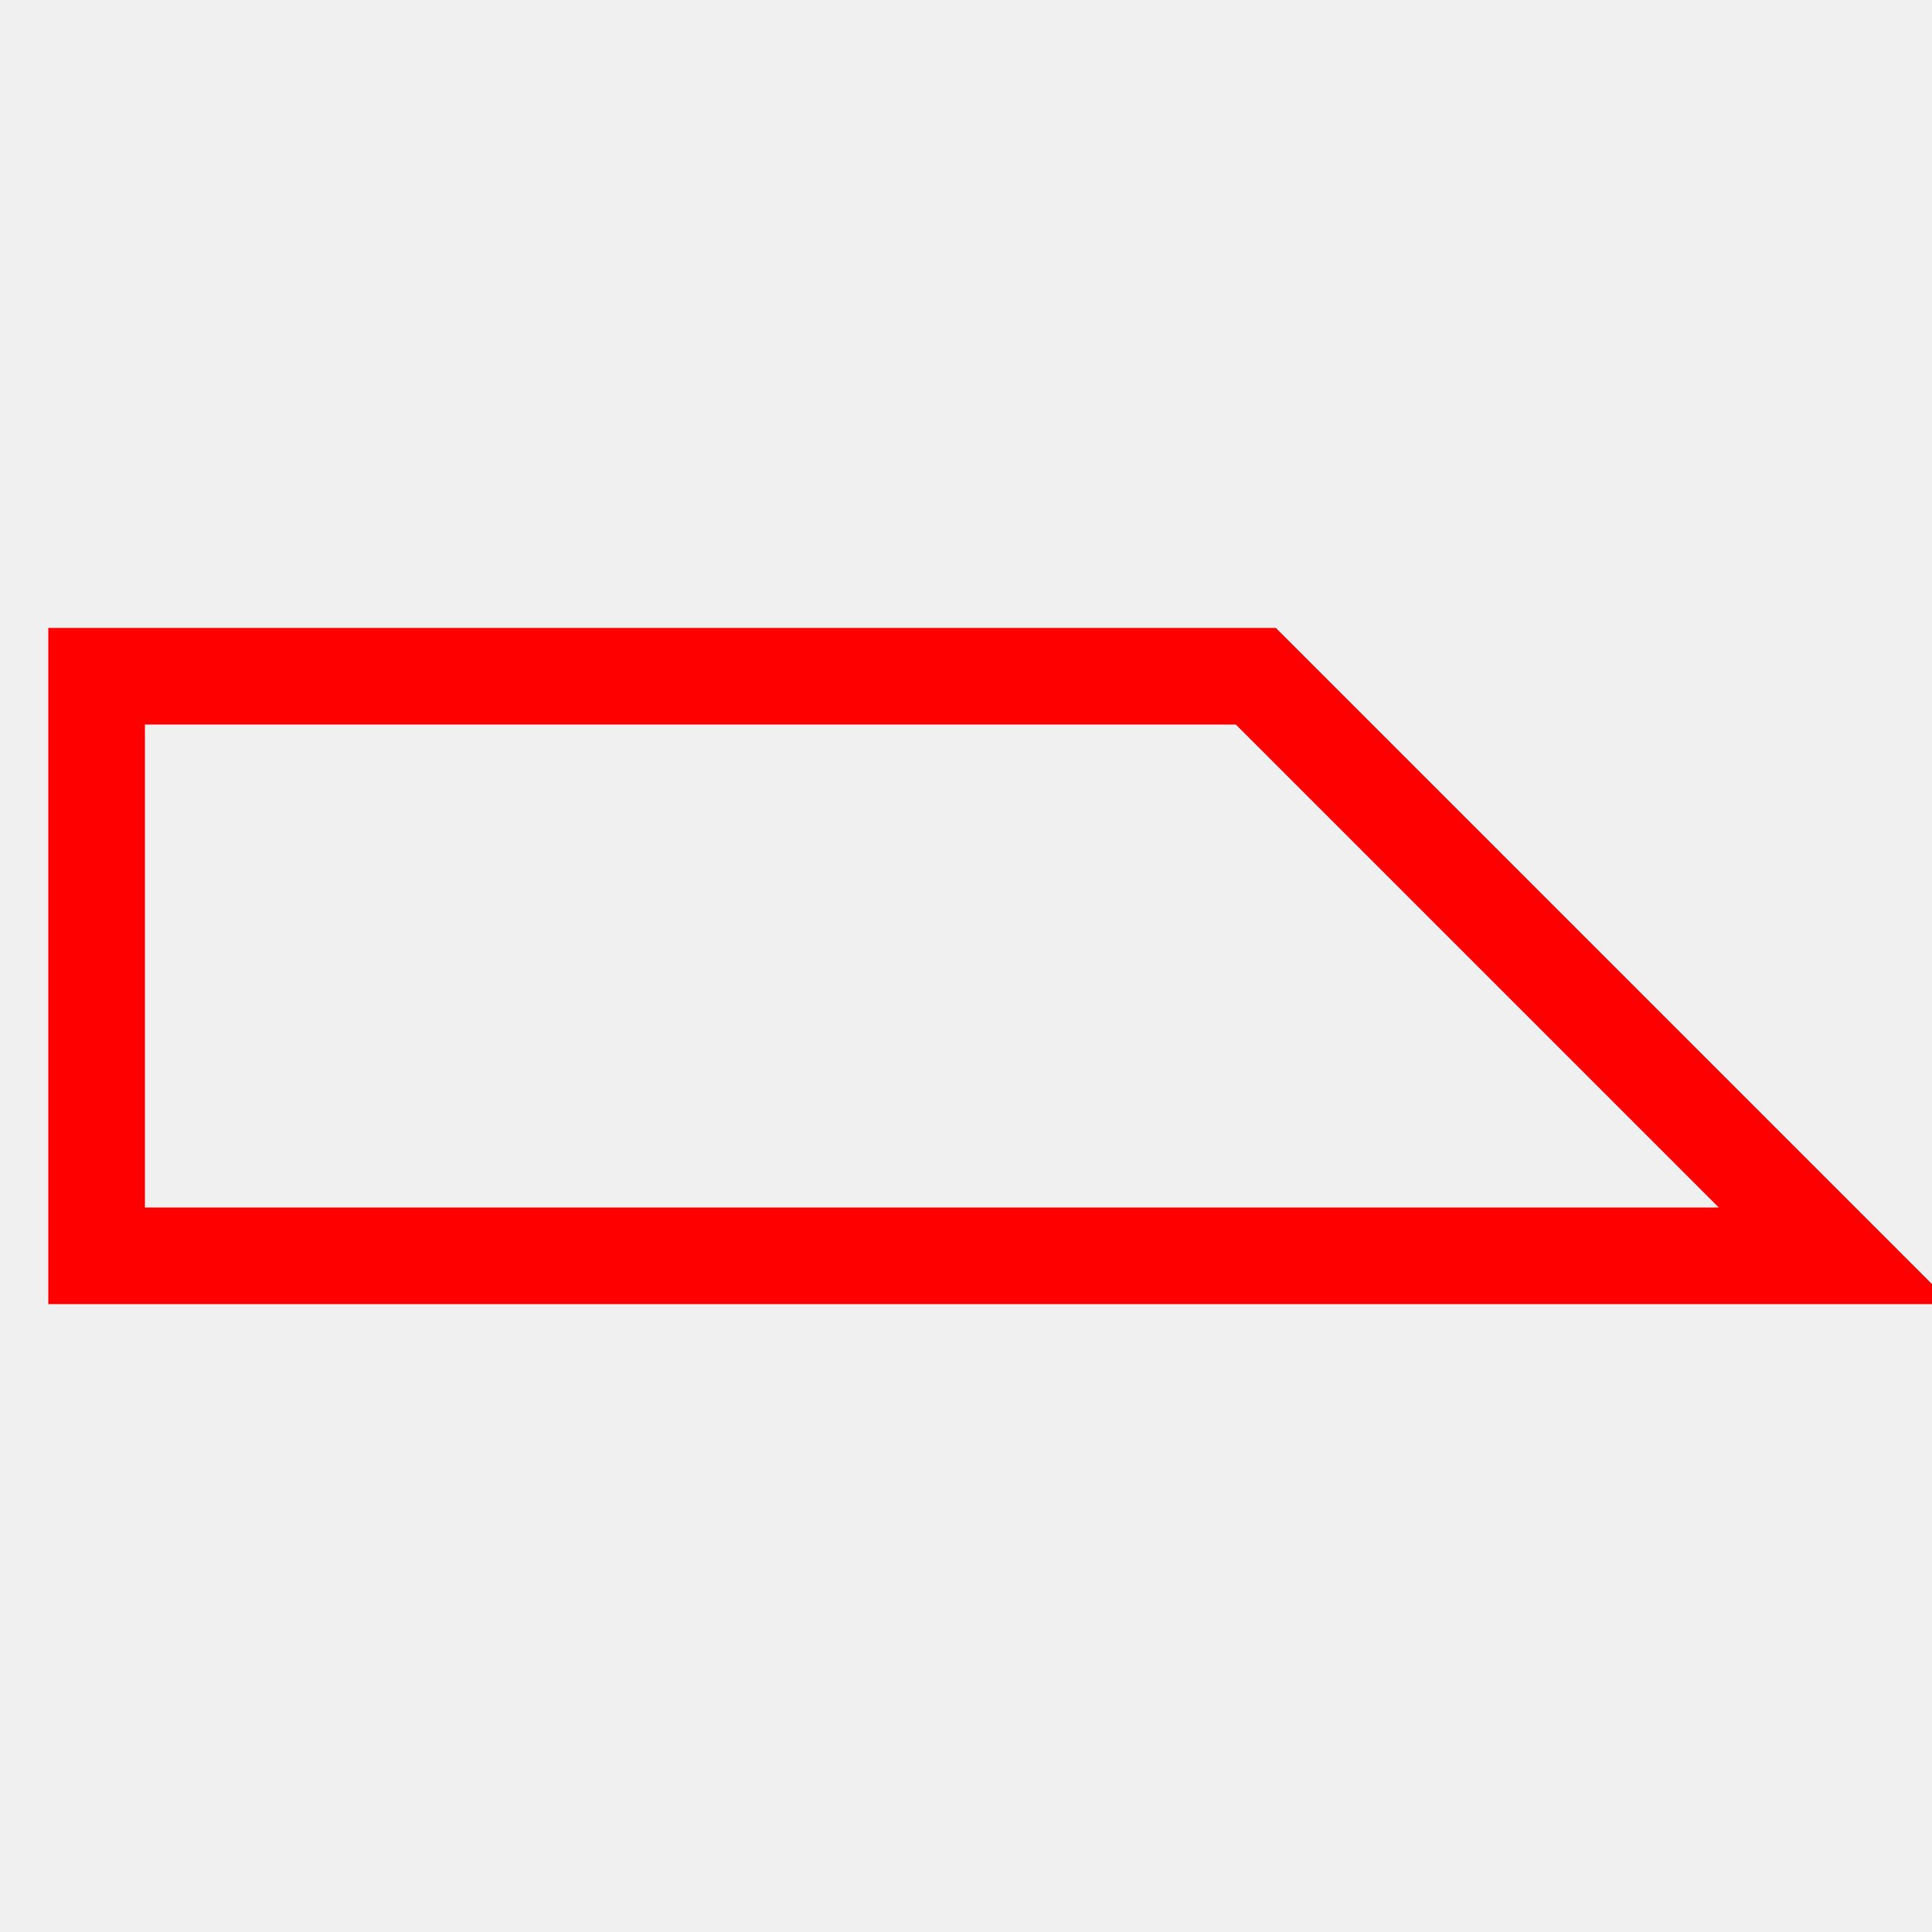
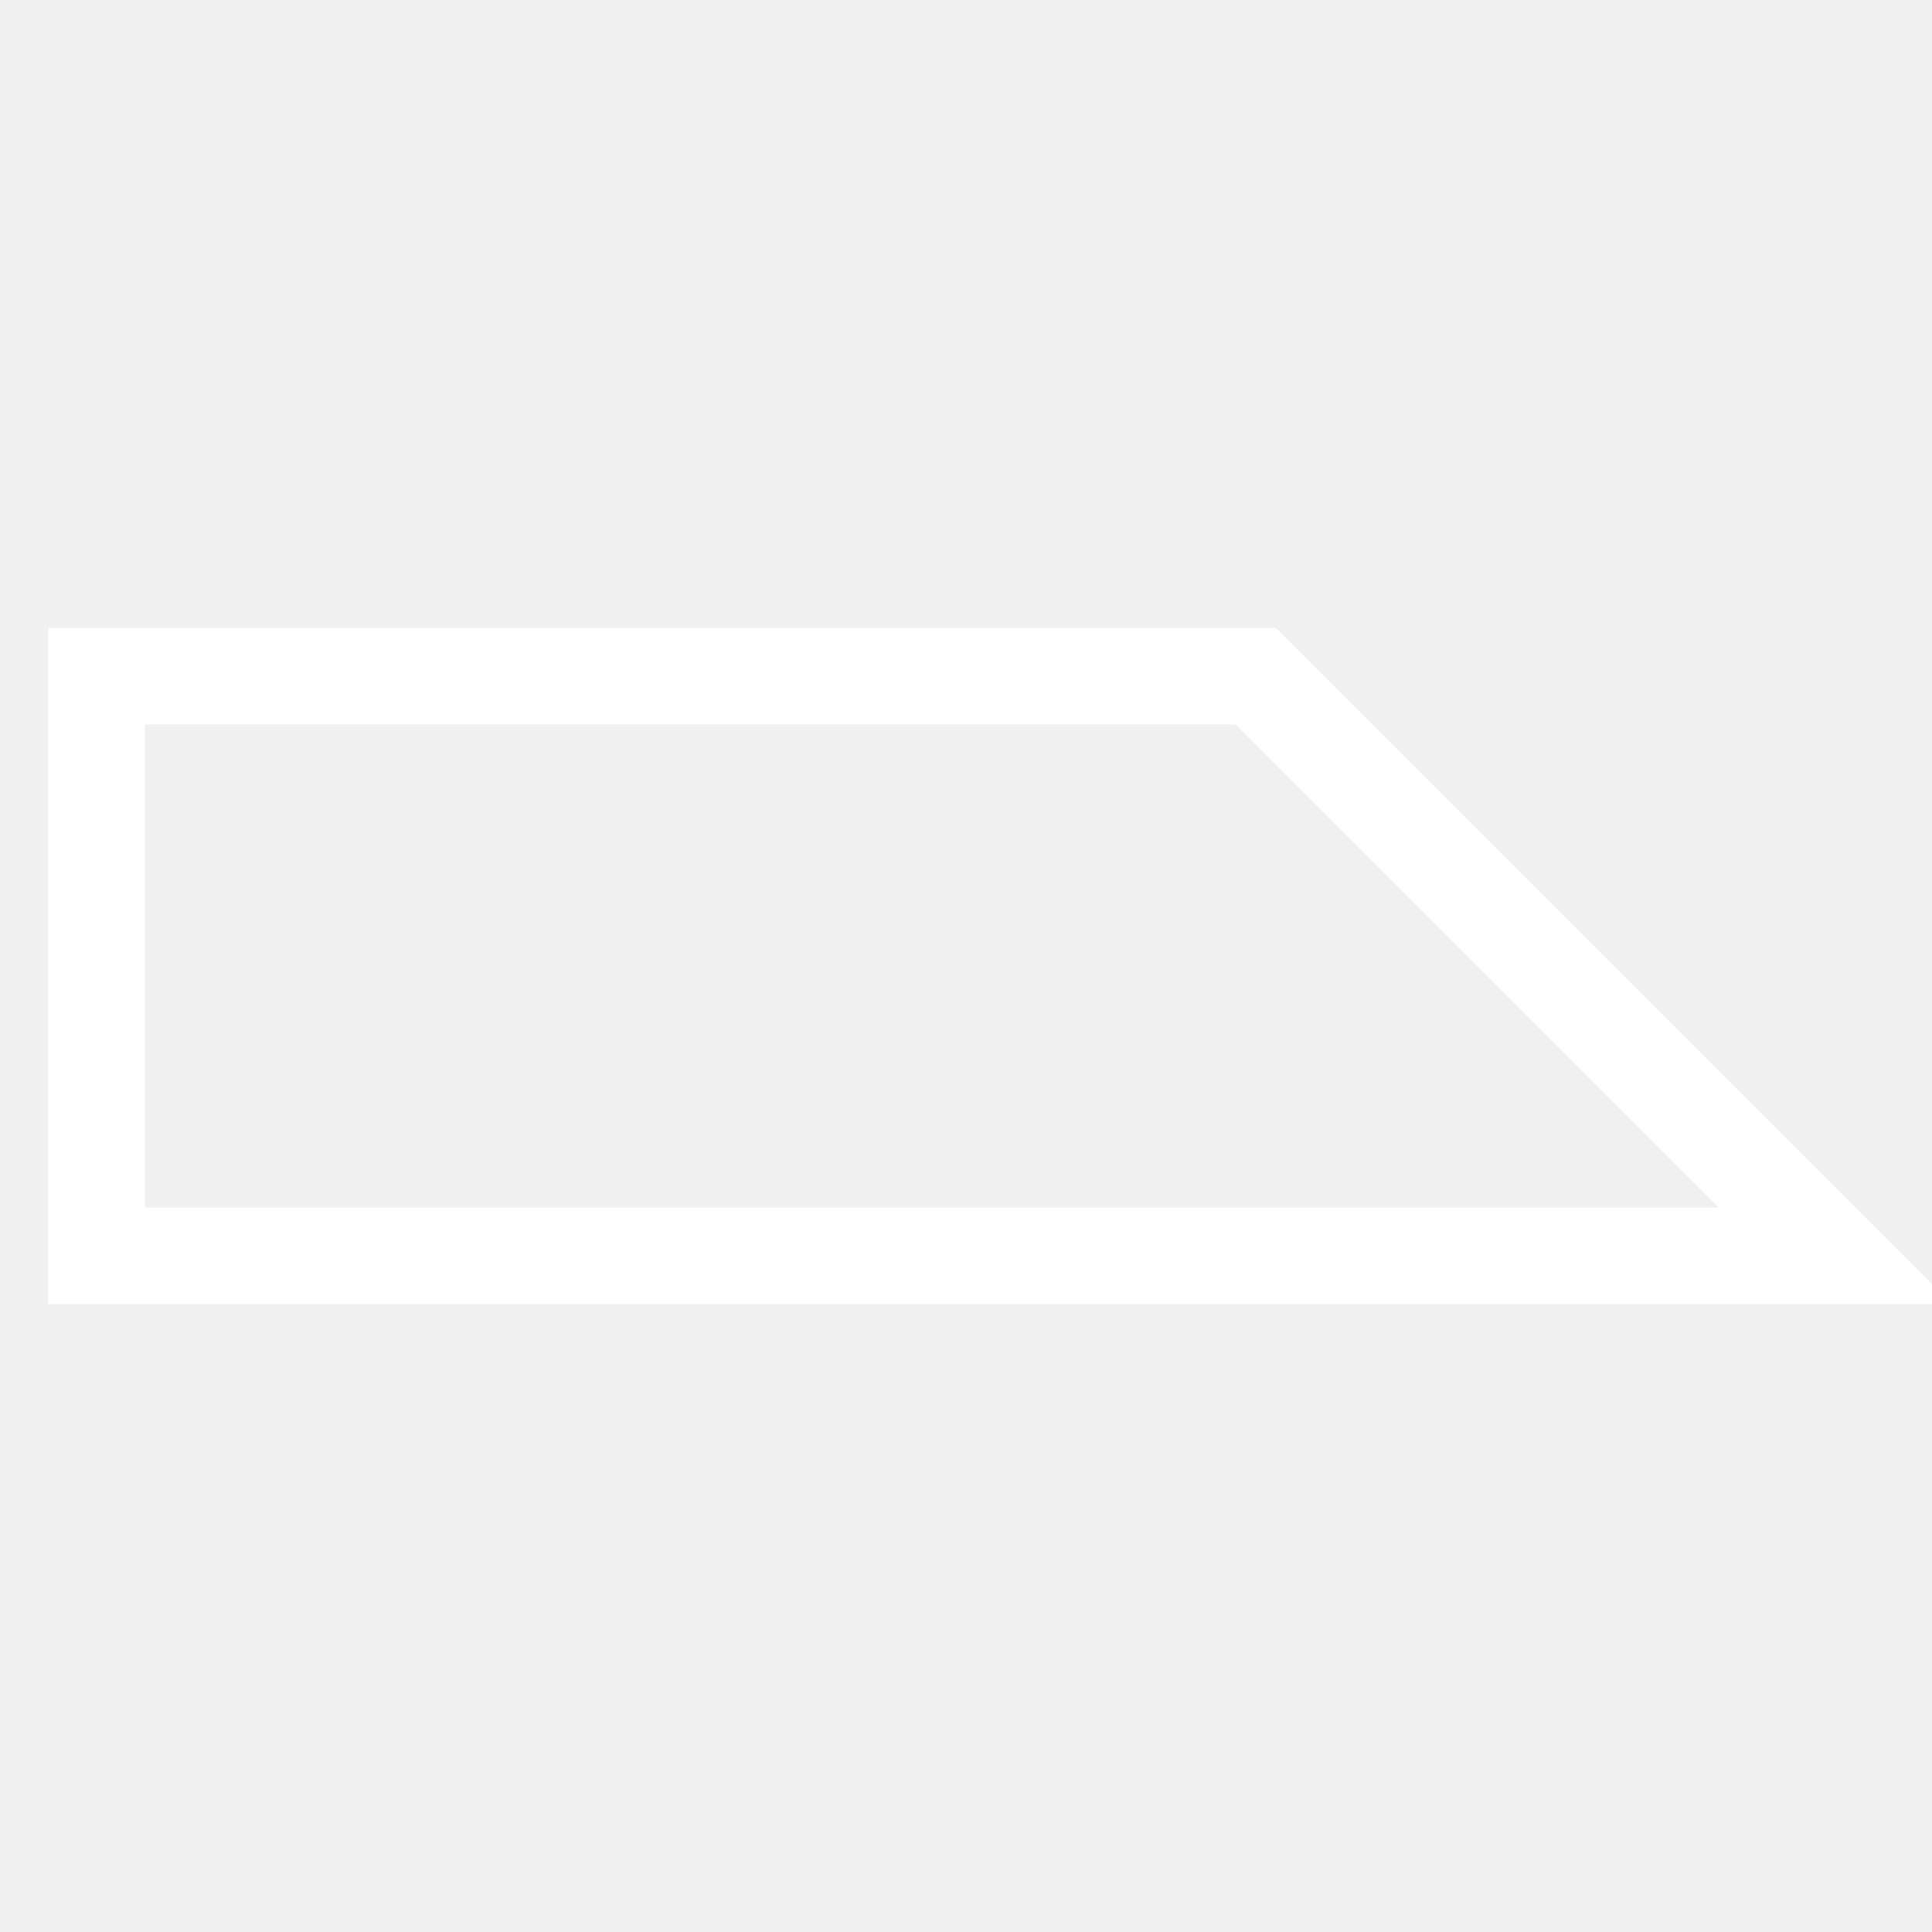
<svg xmlns="http://www.w3.org/2000/svg" version="1.1" width="200" height="200">
  <plot Angle="0" OriginalAngle="270" size="1mr" Attitude="1" Type="plotsbl_point" dl="10,100" xOrigin="0.05" yOrigin="0.65" Name="潜艇" />
-   <path style="fill:none;stroke:#ff0000;stroke-width:10;stroke-linecap:butt;stroke-linejoin:miter;stroke-miterlimit:4;stroke-opacity:1;stroke-dasharray:none" d="m 10,70 120,0 60,60 -180,0 z" />
+   <path style="fill:none;stroke:#ffffff;stroke-width:10;stroke-linecap:butt;stroke-linejoin:miter;stroke-miterlimit:4;stroke-opacity:1;stroke-dasharray:none" d="m 10,70 120,0 60,60 -180,0 z" />
</svg>
